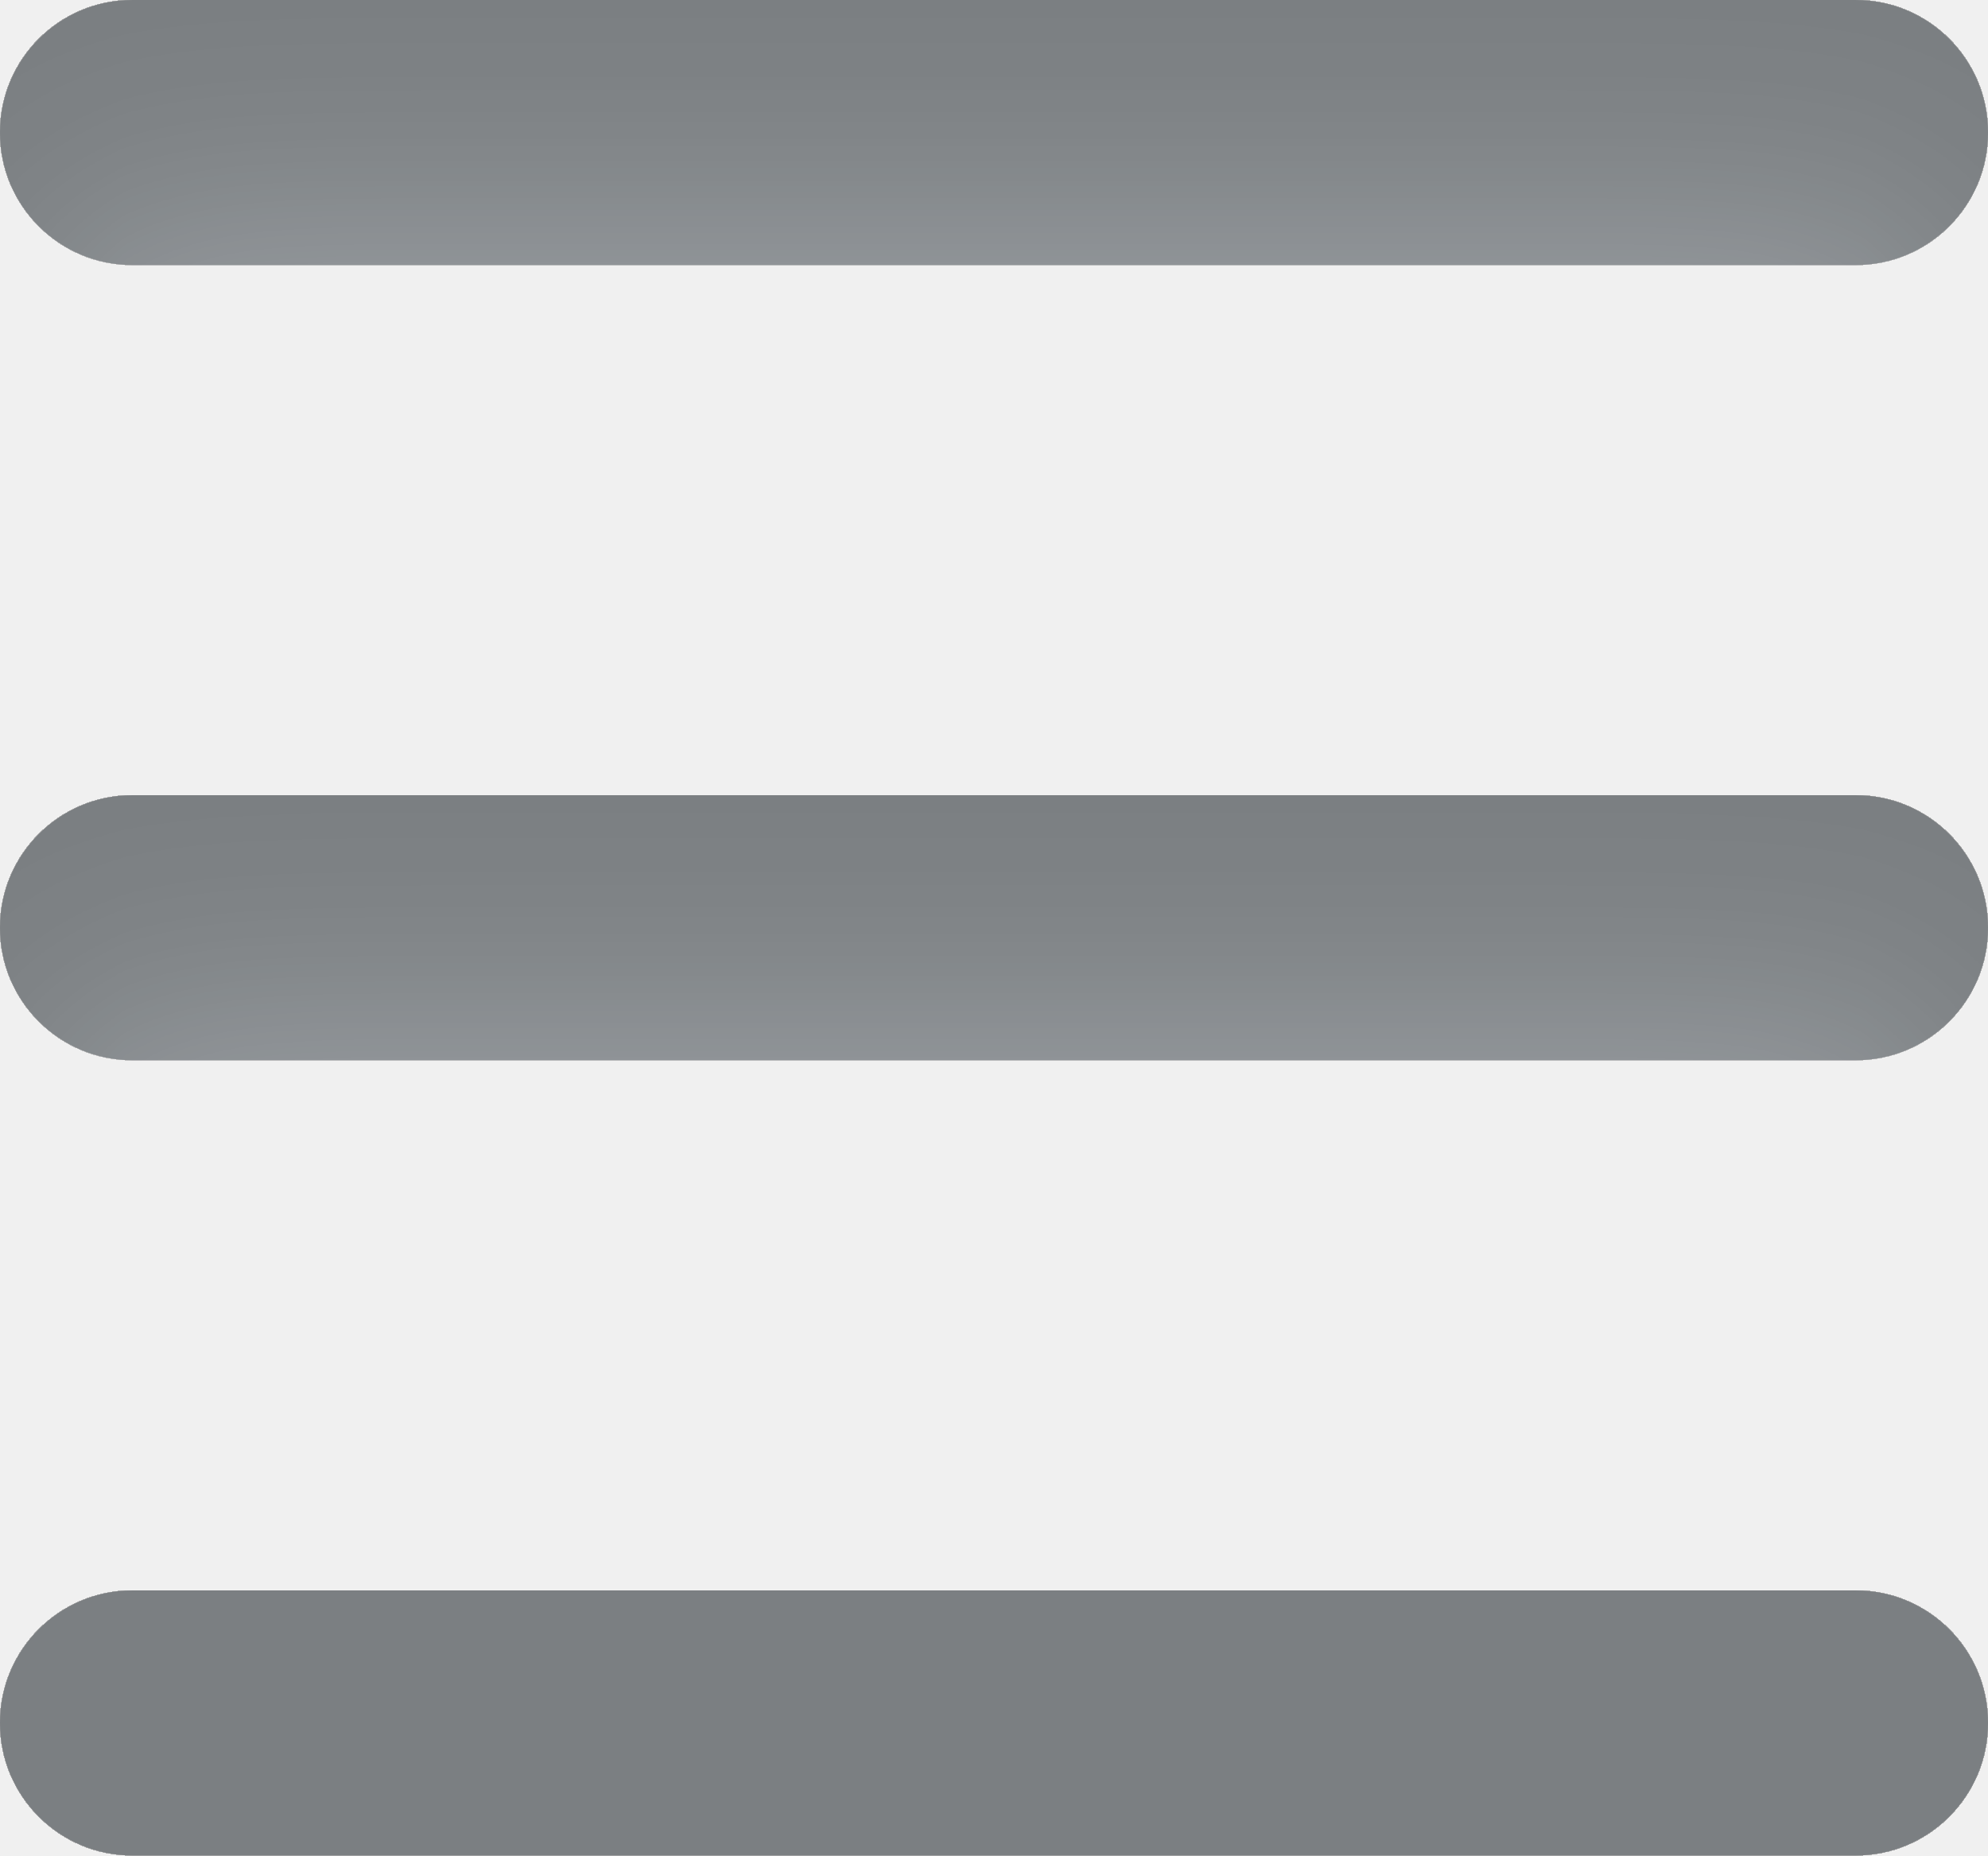
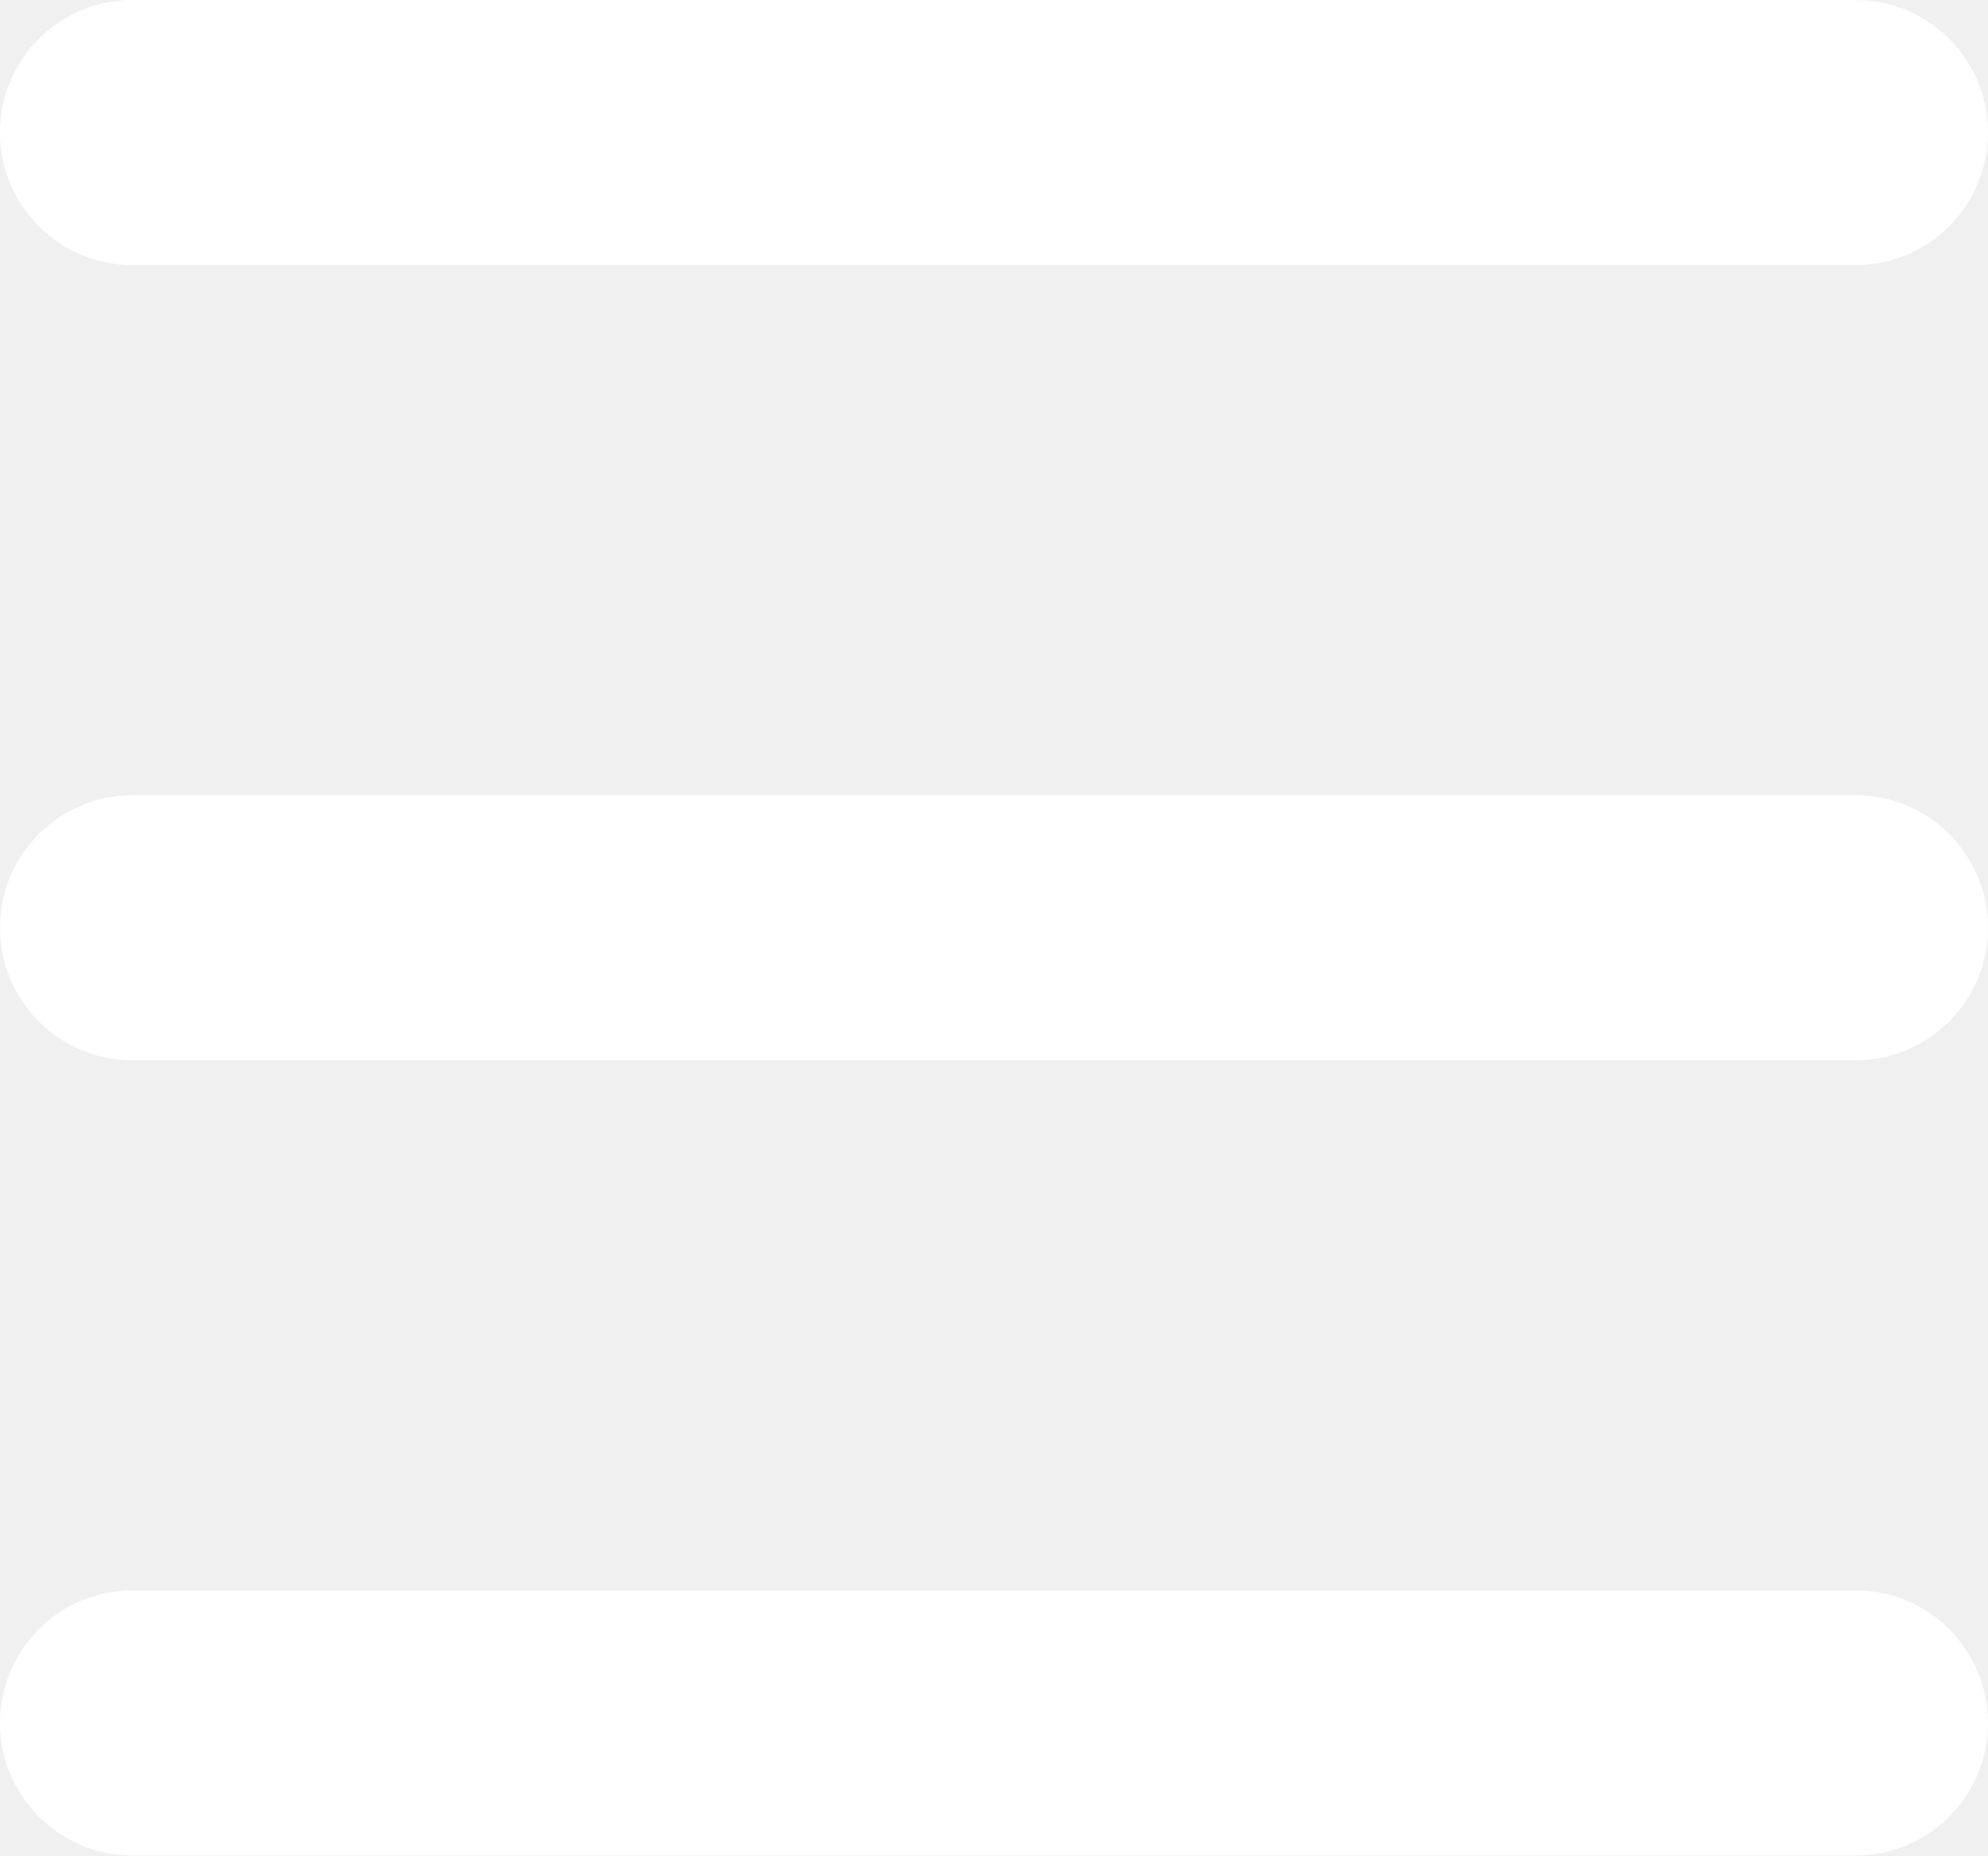
<svg xmlns="http://www.w3.org/2000/svg" width="30" height="28" viewBox="0 0 30 28" fill="none">
-   <g filter="url(#filter0_i_0_1)">
-     <rect width="30" height="4" rx="2" fill="#A4A9AD" />
-   </g>
-   <g filter="url(#filter1_i_0_1)">
-     <rect y="24" width="30" height="4" rx="2" fill="#A4A9AD" />
-   </g>
-   <g filter="url(#filter2_i_0_1)">
-     <rect y="12" width="30" height="4" rx="2" fill="#A4A9AD" />
-   </g>
-   <defs>
-     <filter id="filter0_i_0_1" x="0" y="0" width="30" height="8" filterUnits="userSpaceOnUse" color-interpolation-filters="sRGB">
-       <feFlood flood-opacity="0" result="BackgroundImageFix" />
-       <feBlend mode="normal" in="SourceGraphic" in2="BackgroundImageFix" result="shape" />
-       <feColorMatrix in="SourceAlpha" type="matrix" values="0 0 0 0 0 0 0 0 0 0 0 0 0 0 0 0 0 0 127 0" result="hardAlpha" />
-       <feOffset dy="4" />
-       <feGaussianBlur stdDeviation="2" />
-       <feComposite in2="hardAlpha" operator="arithmetic" k2="-1" k3="1" />
-       <feColorMatrix type="matrix" values="0 0 0 0 0 0 0 0 0 0 0 0 0 0 0 0 0 0 0.25 0" />
-       <feBlend mode="normal" in2="shape" result="effect1_innerShadow_0_1" />
-     </filter>
-     <filter id="filter1_i_0_1" x="0" y="24" width="30" height="8" filterUnits="userSpaceOnUse" color-interpolation-filters="sRGB">
-       <feFlood flood-opacity="0" result="BackgroundImageFix" />
-       <feBlend mode="normal" in="SourceGraphic" in2="BackgroundImageFix" result="shape" />
-       <feColorMatrix in="SourceAlpha" type="matrix" values="0 0 0 0 0 0 0 0 0 0 0 0 0 0 0 0 0 0 127 0" result="hardAlpha" />
-       <feOffset dy="4" />
-       <feGaussianBlur stdDeviation="2" />
-       <feComposite in2="hardAlpha" operator="arithmetic" k2="-1" k3="1" />
-       <feColorMatrix type="matrix" values="0 0 0 0 0 0 0 0 0 0 0 0 0 0 0 0 0 0 0.25 0" />
-       <feBlend mode="normal" in2="shape" result="effect1_innerShadow_0_1" />
-     </filter>
-     <filter id="filter2_i_0_1" x="0" y="12" width="30" height="8" filterUnits="userSpaceOnUse" color-interpolation-filters="sRGB">
-       <feFlood flood-opacity="0" result="BackgroundImageFix" />
-       <feBlend mode="normal" in="SourceGraphic" in2="BackgroundImageFix" result="shape" />
-       <feColorMatrix in="SourceAlpha" type="matrix" values="0 0 0 0 0 0 0 0 0 0 0 0 0 0 0 0 0 0 127 0" result="hardAlpha" />
-       <feOffset dy="4" />
-       <feGaussianBlur stdDeviation="2" />
-       <feComposite in2="hardAlpha" operator="arithmetic" k2="-1" k3="1" />
-       <feColorMatrix type="matrix" values="0 0 0 0 0 0 0 0 0 0 0 0 0 0 0 0 0 0 0.25 0" />
-       <feBlend mode="normal" in2="shape" result="effect1_innerShadow_0_1" />
-     </filter>
-   </defs>
+   <rect width="30" height="4" rx="2" fill="white" />
+   <rect y="24" width="30" height="4" rx="2" fill="white" />
+   <rect y="12" width="30" height="4" rx="2" fill="white" />
</svg>
